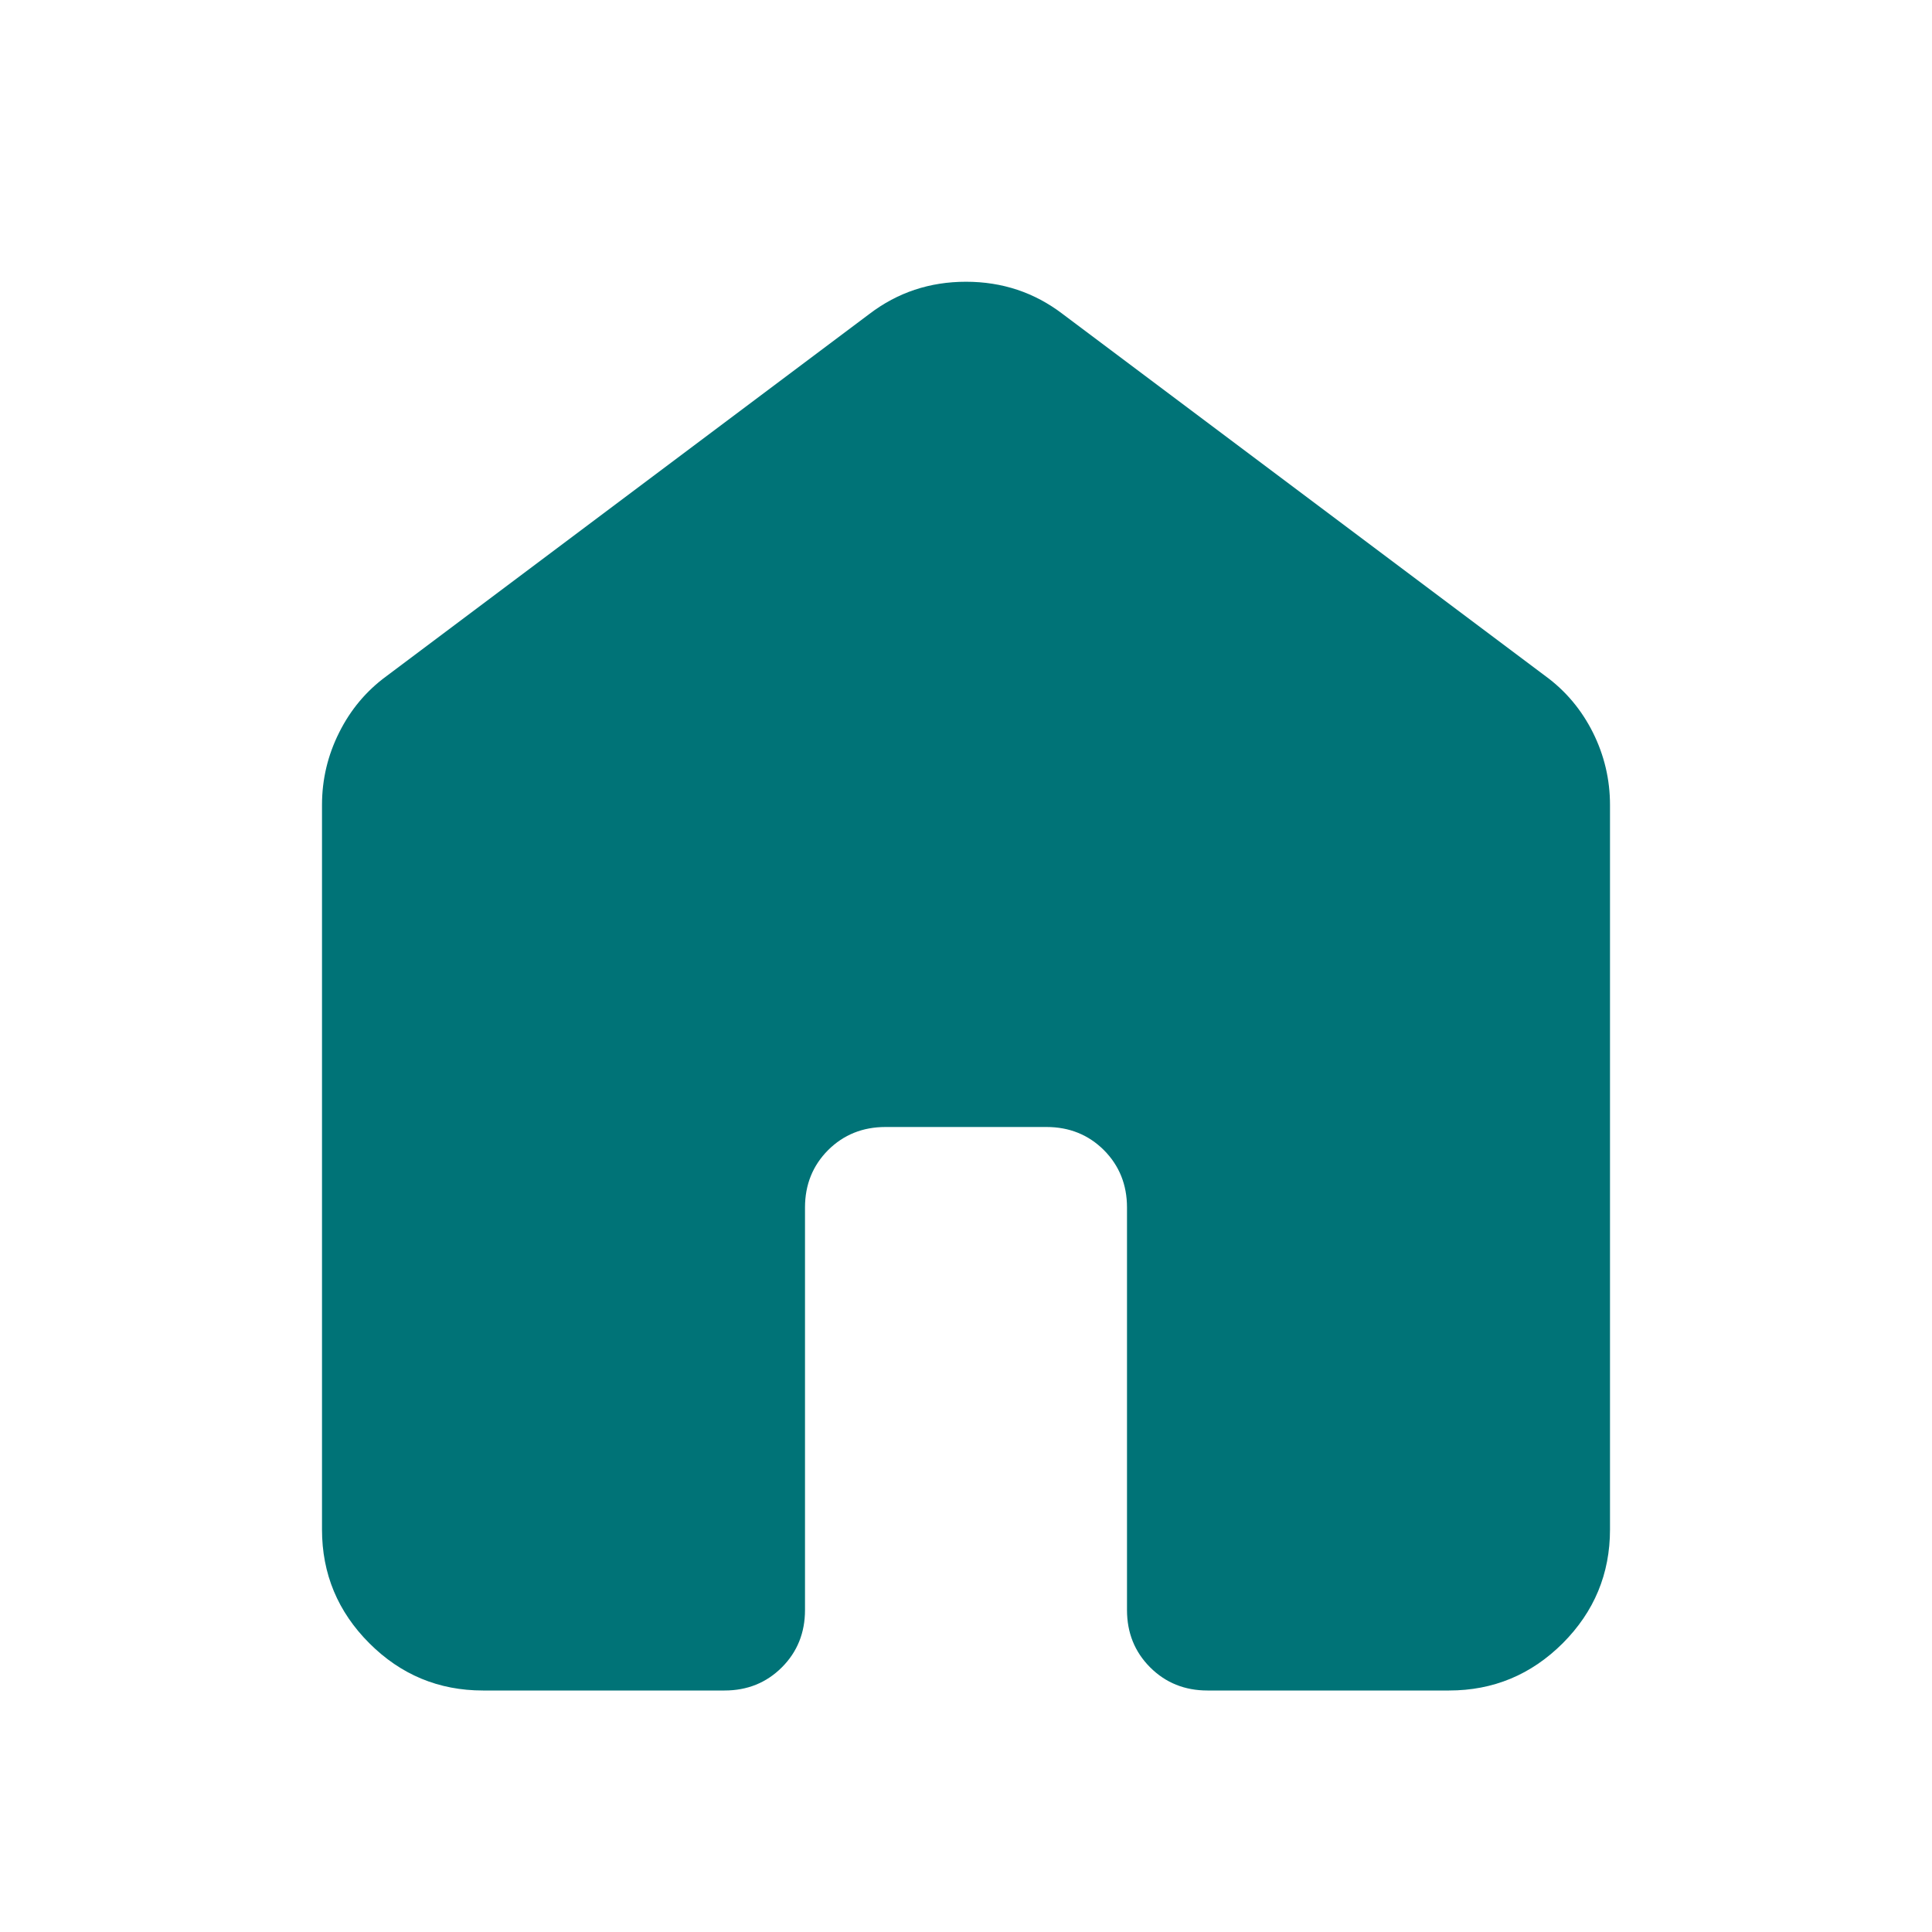
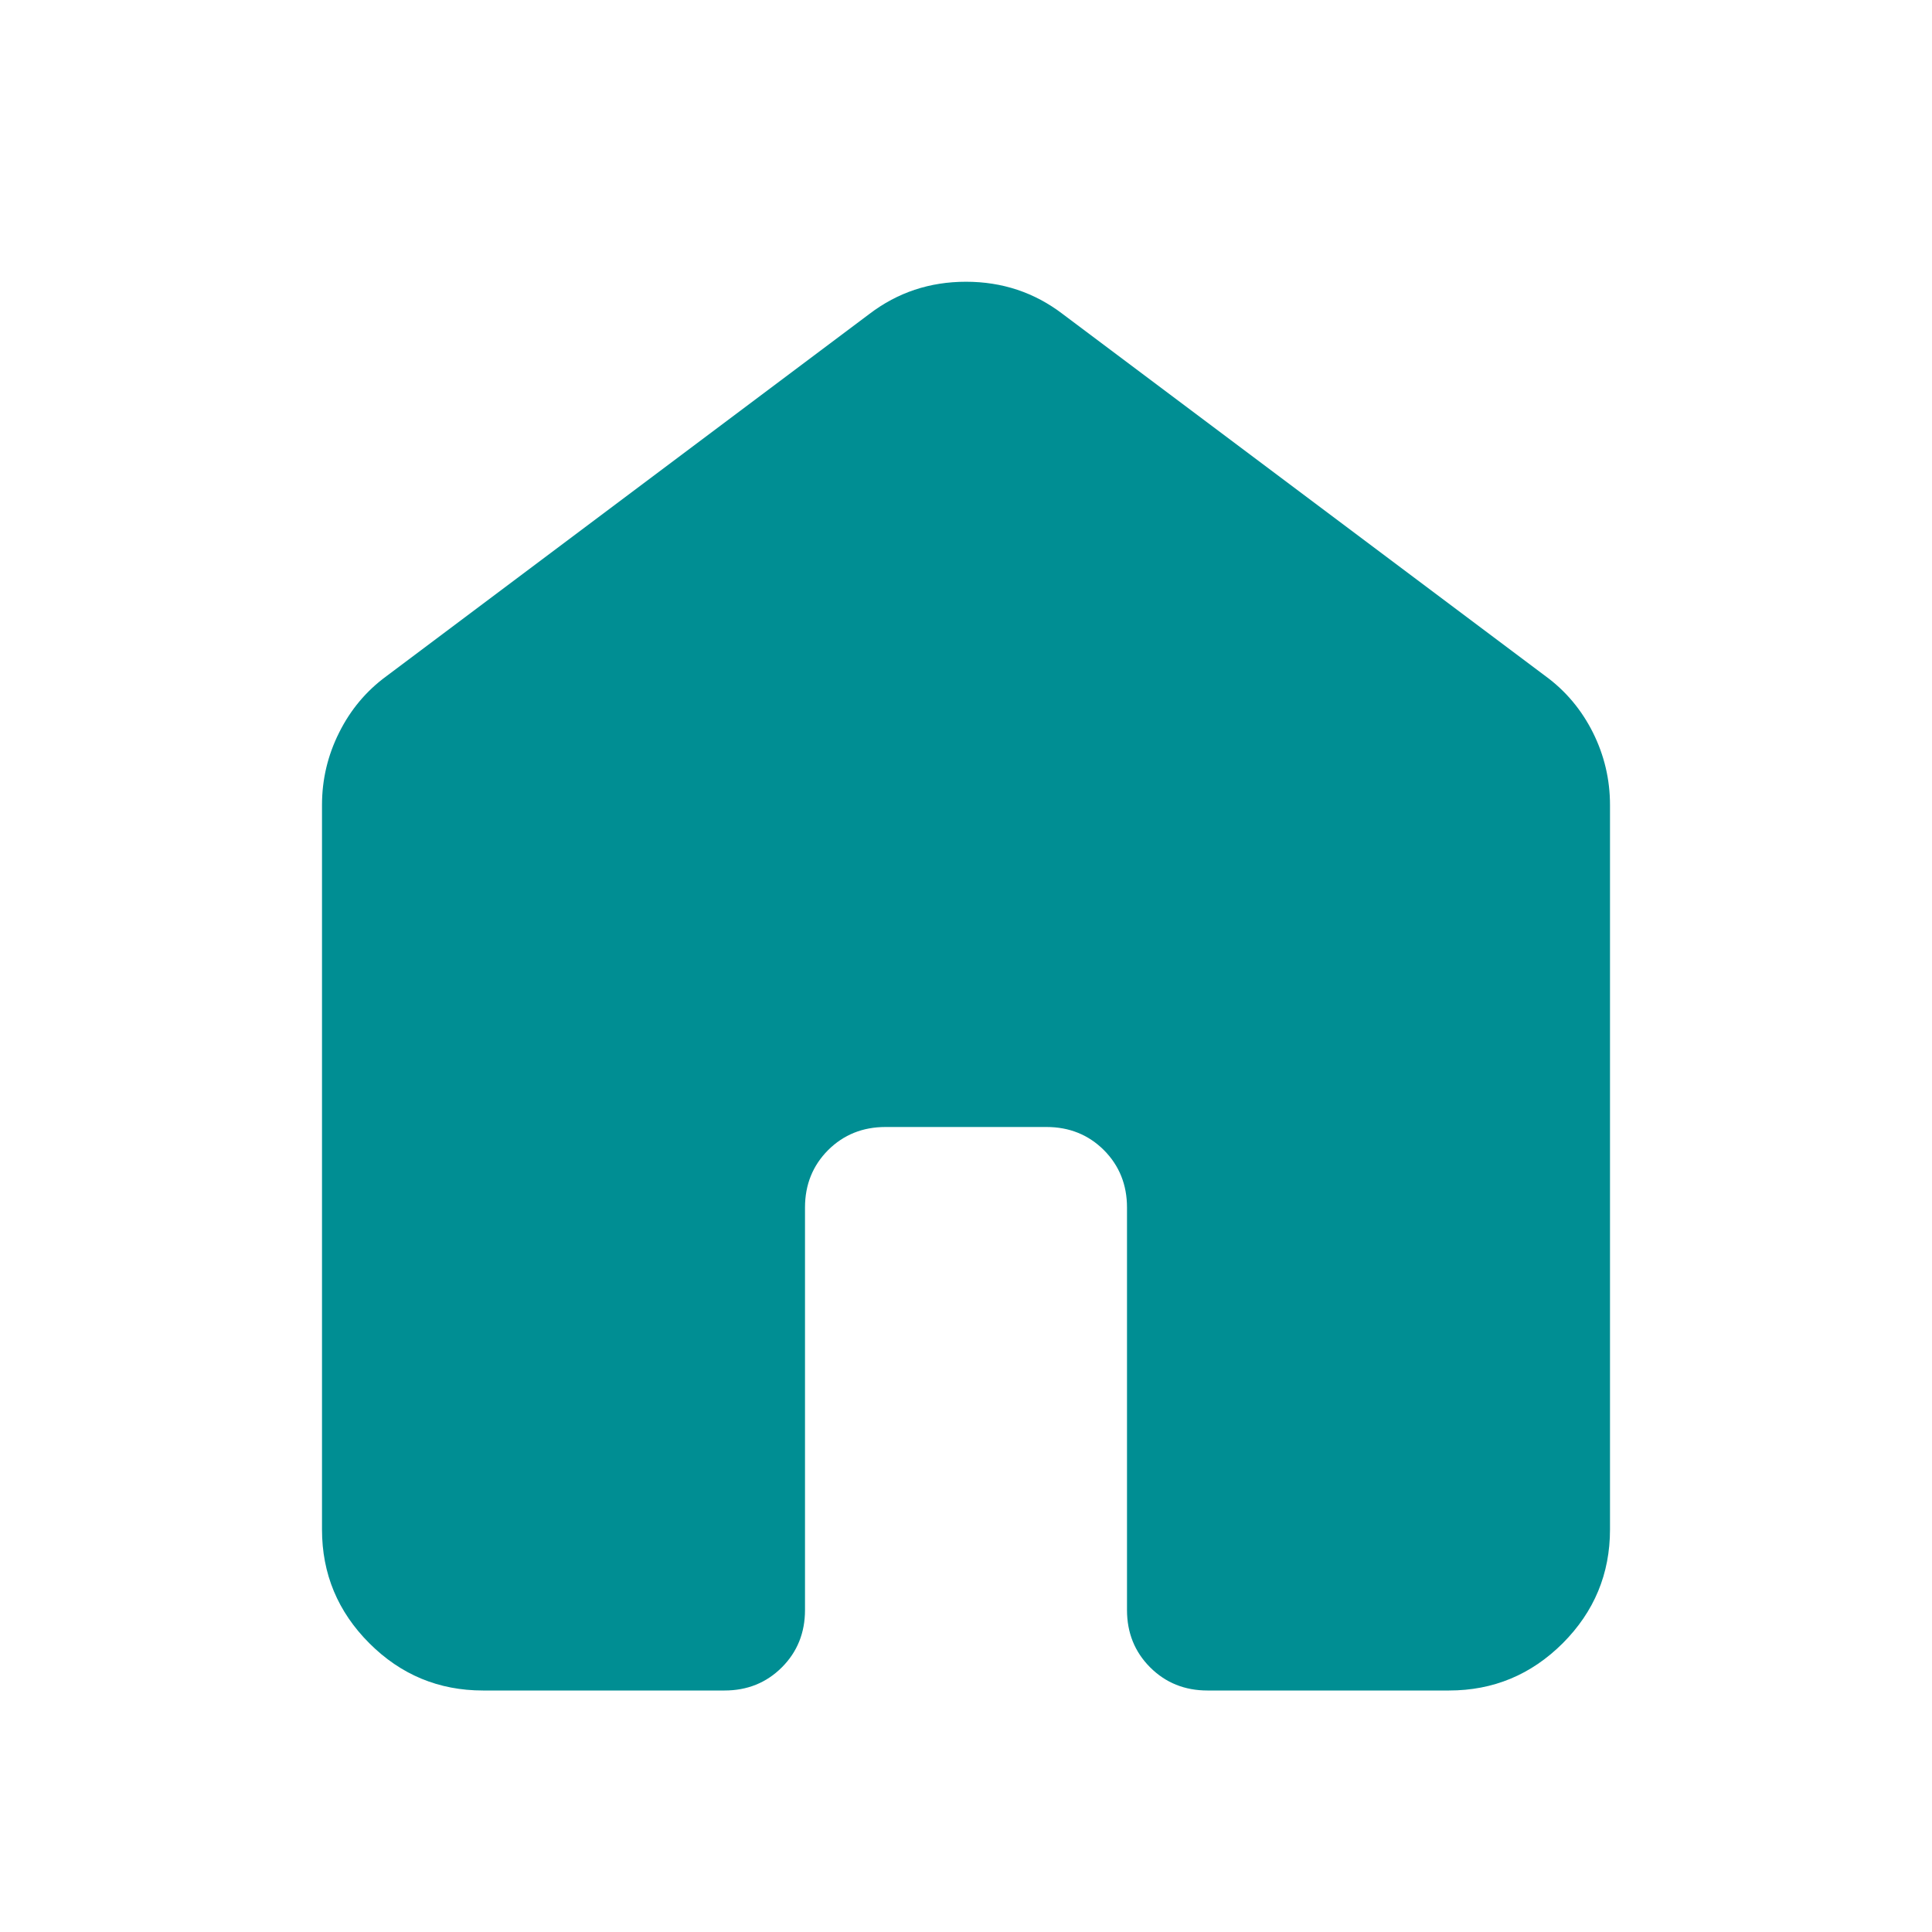
<svg xmlns="http://www.w3.org/2000/svg" preserveAspectRatio="none" overflow="visible" style="display: block;" width="24" height="24" viewBox="0 0 24 24" fill="none">
  <g id="icon / Home">
-     <path id="Vector" d="M4 19V10C4 9.683 4.071 9.383 4.213 9.1C4.354 8.817 4.55 8.583 4.8 8.4L10.8 3.9C11.15 3.633 11.55 3.5 12 3.5C12.45 3.5 12.85 3.633 13.2 3.9L19.2 8.4C19.45 8.583 19.646 8.817 19.788 9.1C19.929 9.383 20 9.683 20 10V19C20 19.55 19.804 20.021 19.413 20.413C19.021 20.804 18.55 21 18 21H15C14.717 21 14.479 20.904 14.287 20.712C14.096 20.521 14 20.283 14 20V15C14 14.717 13.904 14.479 13.713 14.287C13.521 14.096 13.283 14 13 14H11C10.717 14 10.479 14.096 10.287 14.287C10.096 14.479 10 14.717 10 15V20C10 20.283 9.904 20.521 9.713 20.712C9.521 20.904 9.283 21 9 21H6C5.45 21 4.979 20.804 4.588 20.413C4.196 20.021 4 19.55 4 19Z" fill="#007377" />
+     <path id="Vector" d="M4 19V10C4 9.683 4.071 9.383 4.213 9.1C4.354 8.817 4.55 8.583 4.8 8.4L10.8 3.9C11.15 3.633 11.55 3.5 12 3.5C12.45 3.5 12.85 3.633 13.2 3.9L19.2 8.4C19.45 8.583 19.646 8.817 19.788 9.1C19.929 9.383 20 9.683 20 10V19C20 19.55 19.804 20.021 19.413 20.413C19.021 20.804 18.55 21 18 21H15C14.717 21 14.479 20.904 14.287 20.712C14.096 20.521 14 20.283 14 20V15C14 14.717 13.904 14.479 13.713 14.287C13.521 14.096 13.283 14 13 14H11C10.717 14 10.479 14.096 10.287 14.287C10.096 14.479 10 14.717 10 15V20C10 20.283 9.904 20.521 9.713 20.712C9.521 20.904 9.283 21 9 21H6C5.45 21 4.979 20.804 4.588 20.413C4.196 20.021 4 19.55 4 19Z" fill="#008E93" />
  </g>
</svg>
